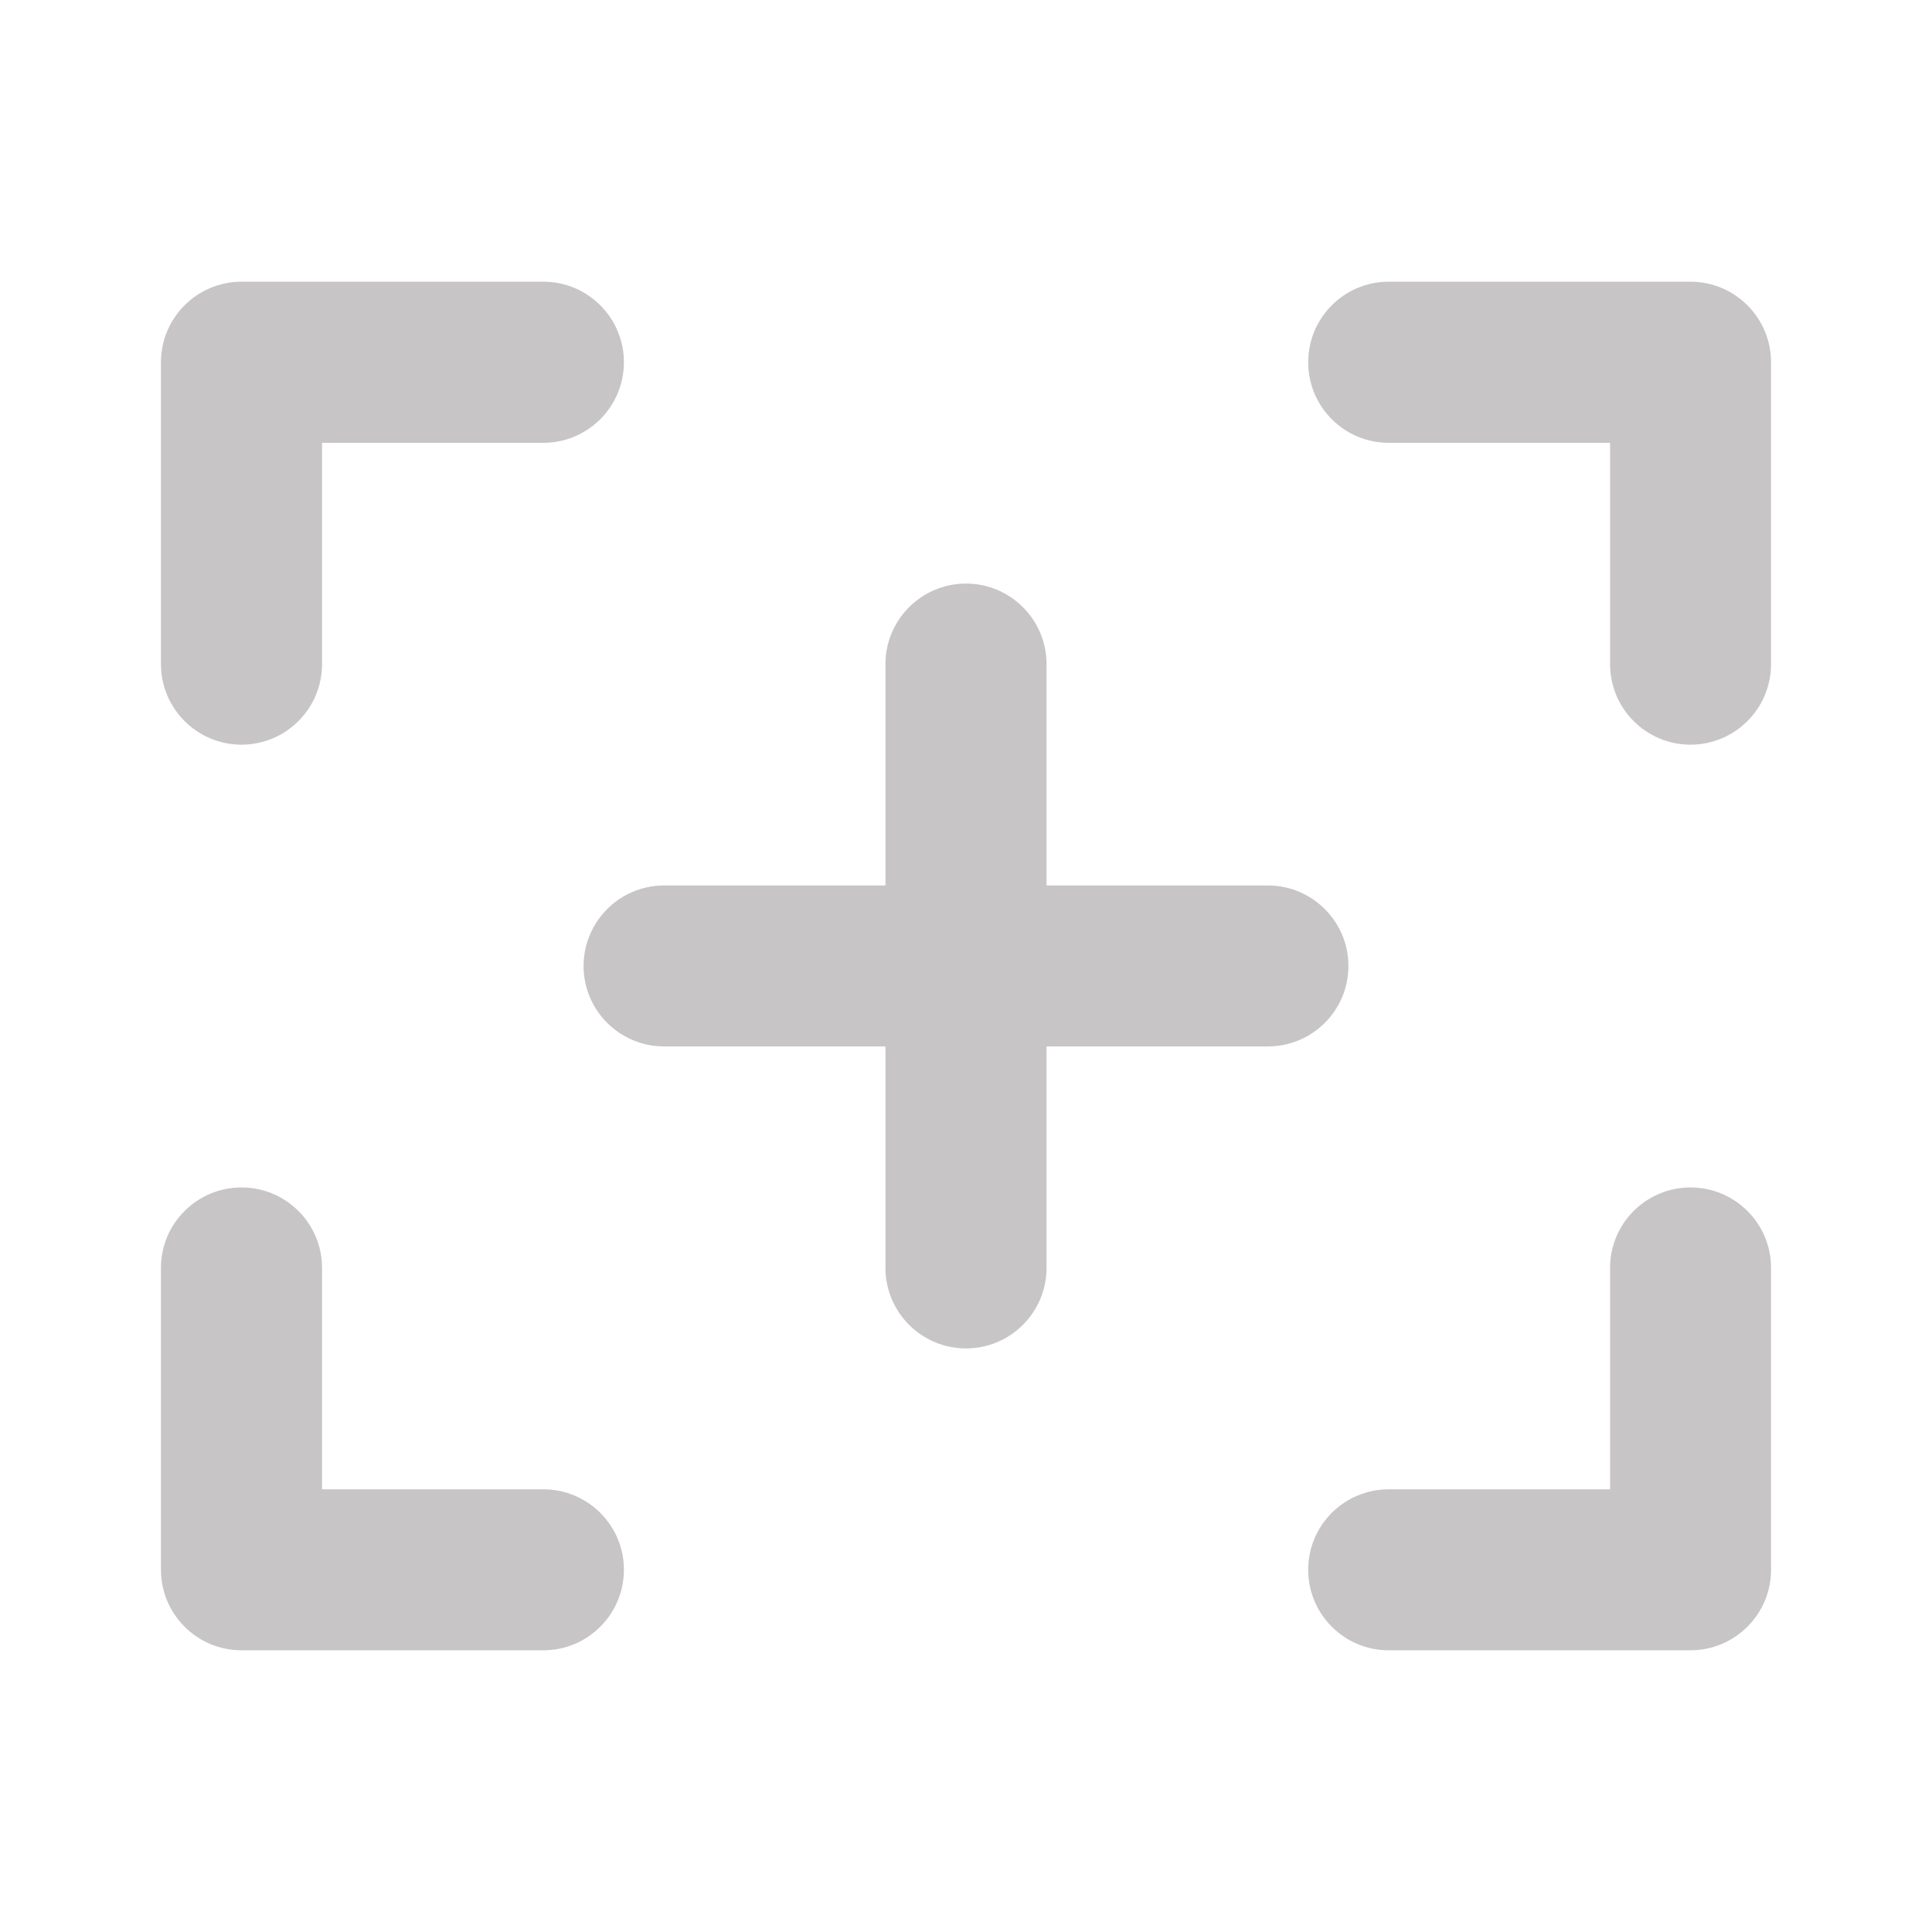
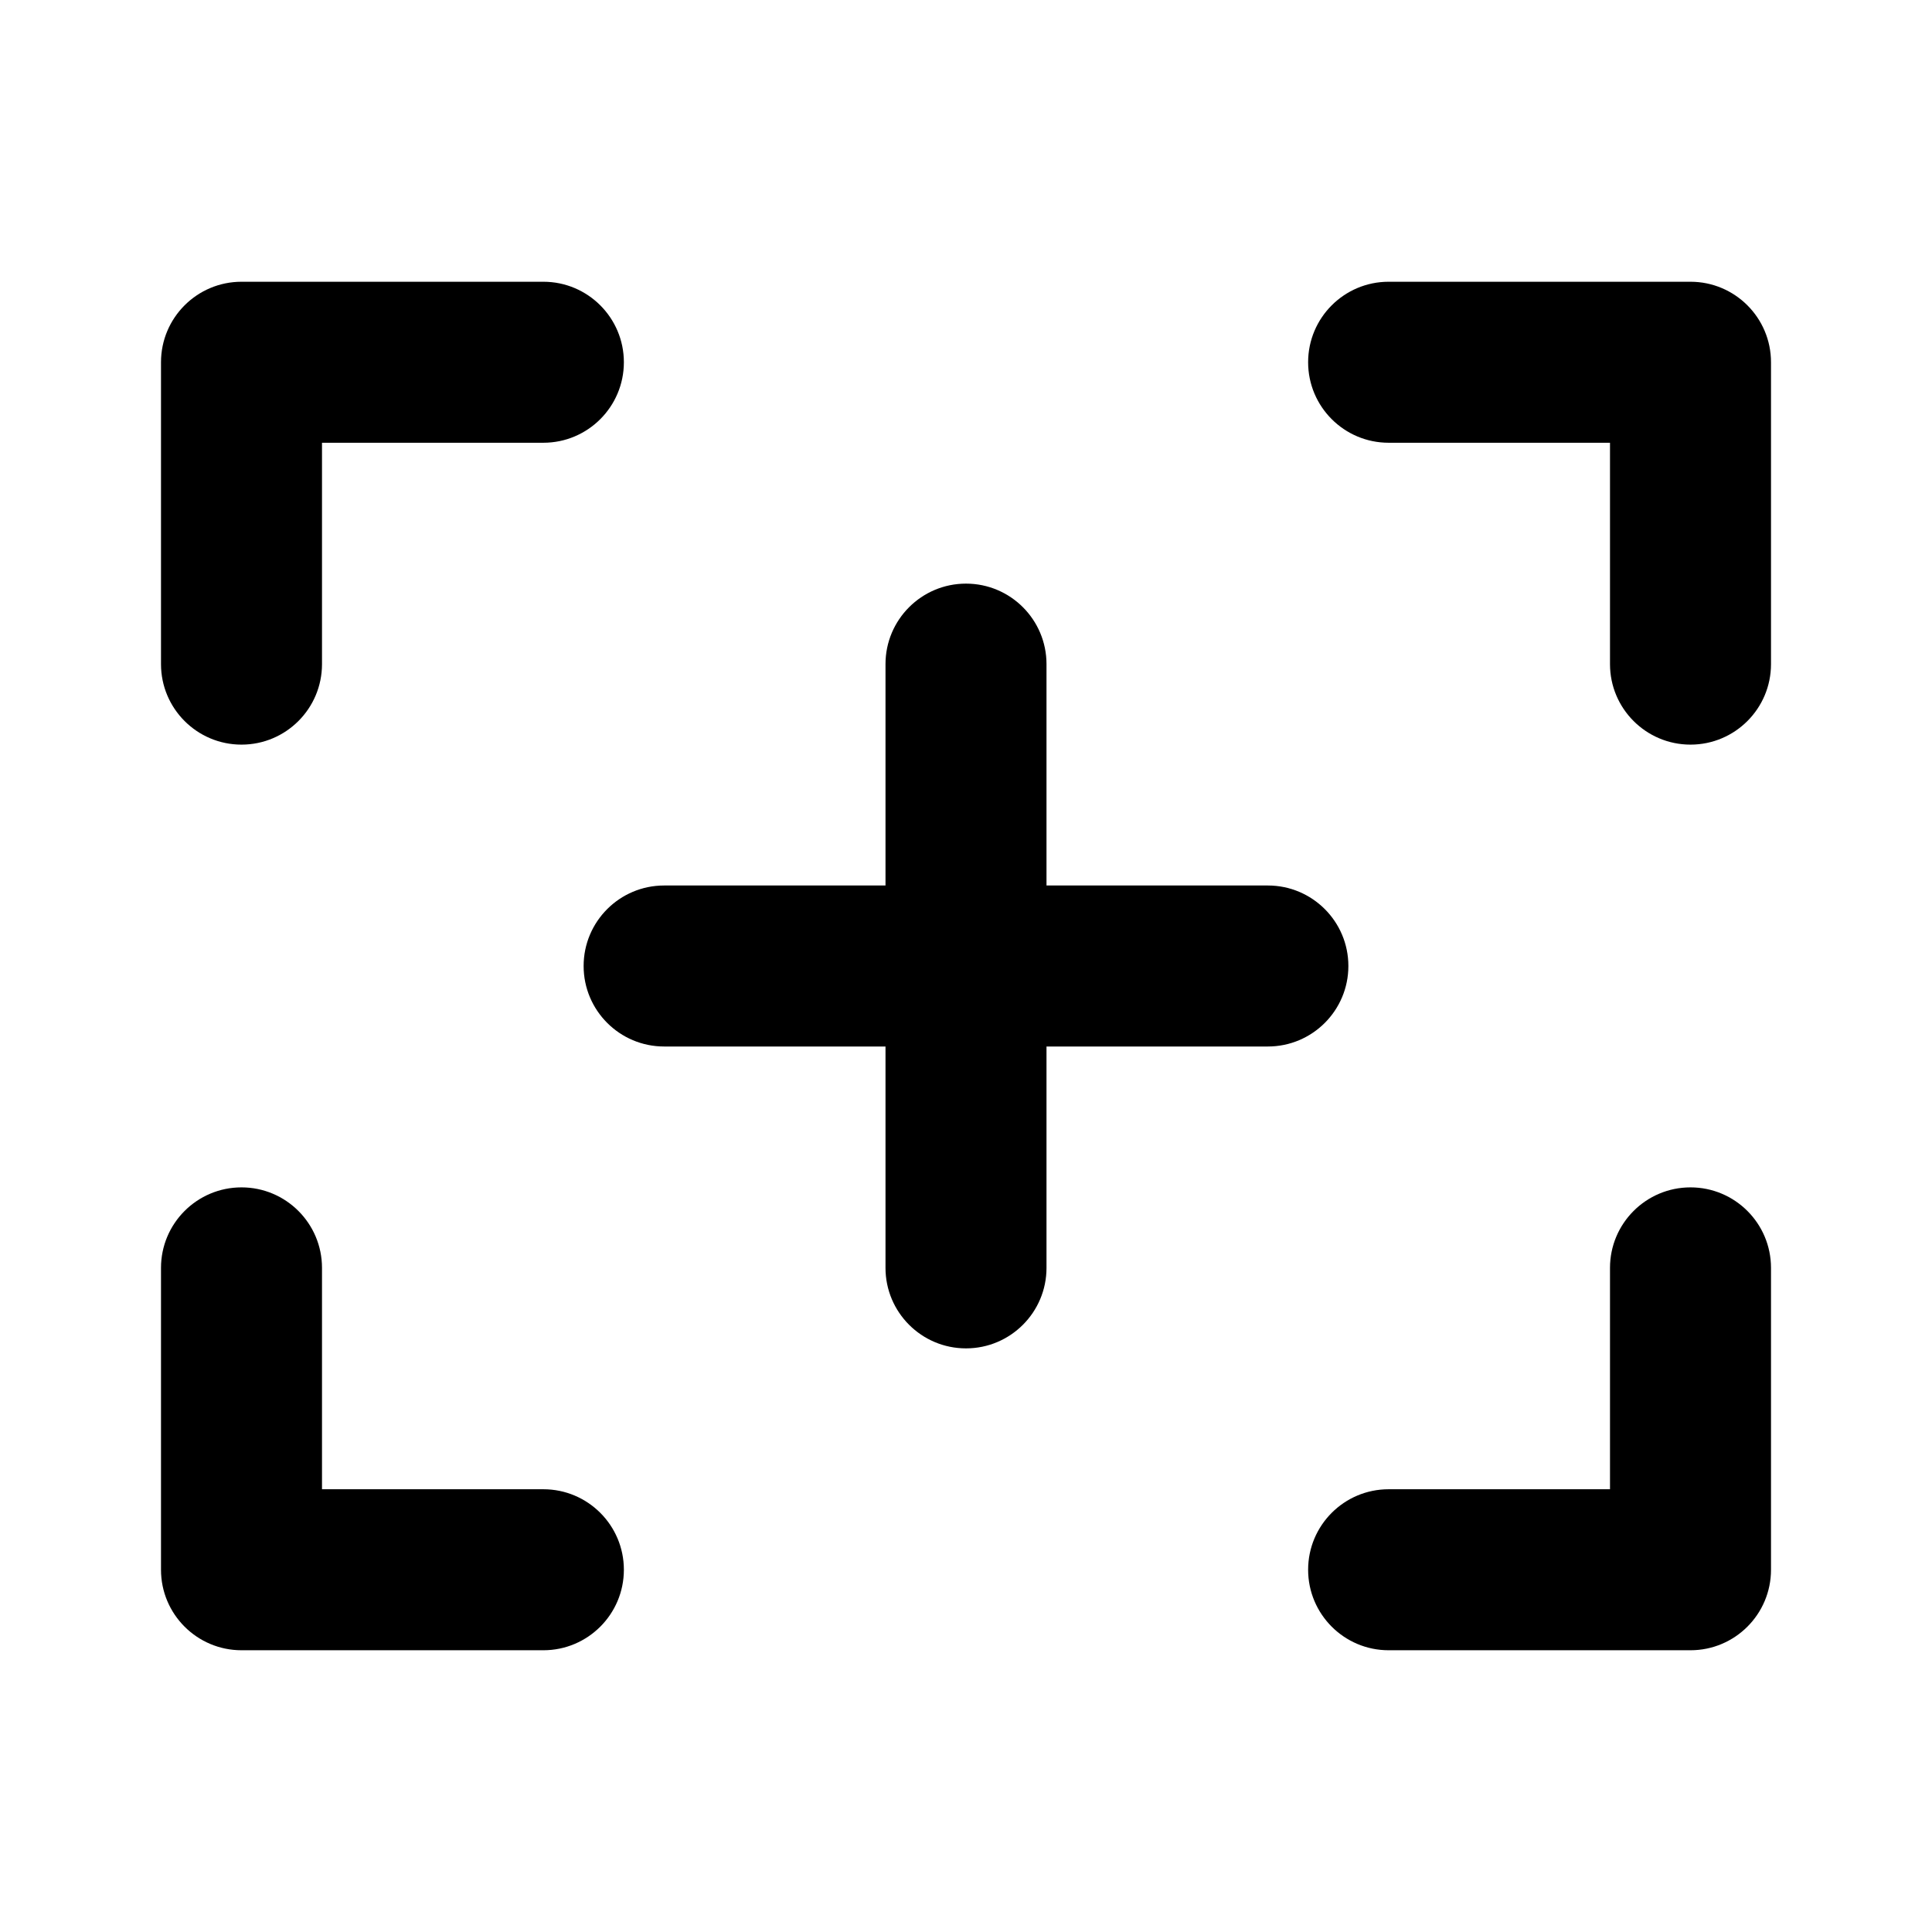
- <svg xmlns="http://www.w3.org/2000/svg" width="16" height="16" viewBox="0 0 16 16" fill="currentColor">
-   <path fill-rule="evenodd" clip-rule="evenodd" d="M10.834 3C10.834 2.632 11.132 2.333 11.5 2.333H14C14.368 2.333 14.667 2.632 14.667 3V5.5C14.667 5.868 14.368 6.167 14 6.167C13.632 6.167 13.334 5.868 13.334 5.5V3.667H11.5C11.132 3.667 10.834 3.368 10.834 3Z" fill="#C7C5C5" />
-   <path fill-rule="evenodd" clip-rule="evenodd" d="M2 9.834C2.368 9.834 2.667 10.132 2.667 10.5V12.334H4.5C4.868 12.334 5.167 12.632 5.167 13C5.167 13.368 4.868 13.667 4.5 13.667H2C1.632 13.667 1.333 13.368 1.333 13V10.5C1.333 10.132 1.632 9.834 2 9.834Z" fill="#C7C5C5" />
-   <path fill-rule="evenodd" clip-rule="evenodd" d="M14 9.834C14.368 9.834 14.667 10.132 14.667 10.5V13C14.667 13.368 14.368 13.667 14 13.667H11.5C11.132 13.667 10.834 13.368 10.834 13C10.834 12.632 11.132 12.334 11.5 12.334H13.334V10.5C13.334 10.132 13.632 9.834 14 9.834Z" fill="#C7C5C5" />
-   <path fill-rule="evenodd" clip-rule="evenodd" d="M1.333 3C1.333 2.632 1.632 2.333 2 2.333H4.5C4.868 2.333 5.167 2.632 5.167 3C5.167 3.368 4.868 3.667 4.5 3.667H2.667V5.5C2.667 5.868 2.368 6.167 2 6.167C1.632 6.167 1.333 5.868 1.333 5.5V3Z" fill="#C7C5C5" />
-   <path fill-rule="evenodd" clip-rule="evenodd" d="M8 4.833C8.368 4.833 8.667 5.132 8.667 5.5V10.5C8.667 10.868 8.368 11.167 8 11.167C7.632 11.167 7.333 10.868 7.333 10.5V5.5C7.333 5.132 7.632 4.833 8 4.833Z" fill="#C7C5C5" />
-   <path fill-rule="evenodd" clip-rule="evenodd" d="M4.833 8C4.833 7.632 5.132 7.333 5.5 7.333L10.5 7.333C10.868 7.333 11.167 7.632 11.167 8C11.167 8.368 10.868 8.666 10.5 8.666L5.5 8.666C5.132 8.666 4.833 8.368 4.833 8Z" fill="#C7C5C5" />
+ <svg xmlns="http://www.w3.org/2000/svg" width="24" height="24" viewBox="0 0 24 24" fill="currentColor">
+   <path fill-rule="evenodd" clip-rule="evenodd" d="M16.25 4.5C16.25 3.948 16.698 3.5 17.25 3.5H21C21.552 3.5 22 3.948 22 4.5V8.25C22 8.802 21.552 9.25 21 9.25C20.448 9.25 20 8.802 20 8.25V5.5H17.25C16.698 5.5 16.25 5.052 16.25 4.5Z" fill="currentColor" />
+   <path fill-rule="evenodd" clip-rule="evenodd" d="M3 14.75C3.552 14.75 4 15.198 4 15.75V18.5H6.75C7.302 18.5 7.75 18.948 7.75 19.5C7.75 20.052 7.302 20.5 6.75 20.5H3C2.448 20.5 2 20.052 2 19.5V15.75C2 15.198 2.448 14.75 3 14.75Z" fill="currentColor" />
+   <path fill-rule="evenodd" clip-rule="evenodd" d="M21 14.75C21.552 14.75 22 15.198 22 15.75V19.5C22 20.052 21.552 20.5 21 20.5H17.25C16.698 20.5 16.25 20.052 16.25 19.5C16.25 18.948 16.698 18.5 17.25 18.5H20V15.75C20 15.198 20.448 14.75 21 14.75Z" fill="currentColor" />
+   <path fill-rule="evenodd" clip-rule="evenodd" d="M2 4.5C2 3.948 2.448 3.5 3 3.5H6.75C7.302 3.5 7.75 3.948 7.75 4.5C7.75 5.052 7.302 5.5 6.75 5.5H4V8.25C4 8.802 3.552 9.25 3 9.25C2.448 9.25 2 8.802 2 8.25V4.5Z" fill="currentColor" />
+   <path fill-rule="evenodd" clip-rule="evenodd" d="M12 7.25C12.552 7.25 13 7.698 13 8.25V15.75C13 16.302 12.552 16.75 12 16.75C11.448 16.75 11 16.302 11 15.75V8.25C11 7.698 11.448 7.25 12 7.25Z" fill="currentColor" />
+   <path fill-rule="evenodd" clip-rule="evenodd" d="M7.25 12C7.25 11.448 7.698 11 8.25 11L15.75 11C16.302 11 16.75 11.448 16.75 12C16.75 12.552 16.302 13 15.75 13L8.25 13C7.698 13 7.25 12.552 7.25 12Z" fill="currentColor" />
</svg>
